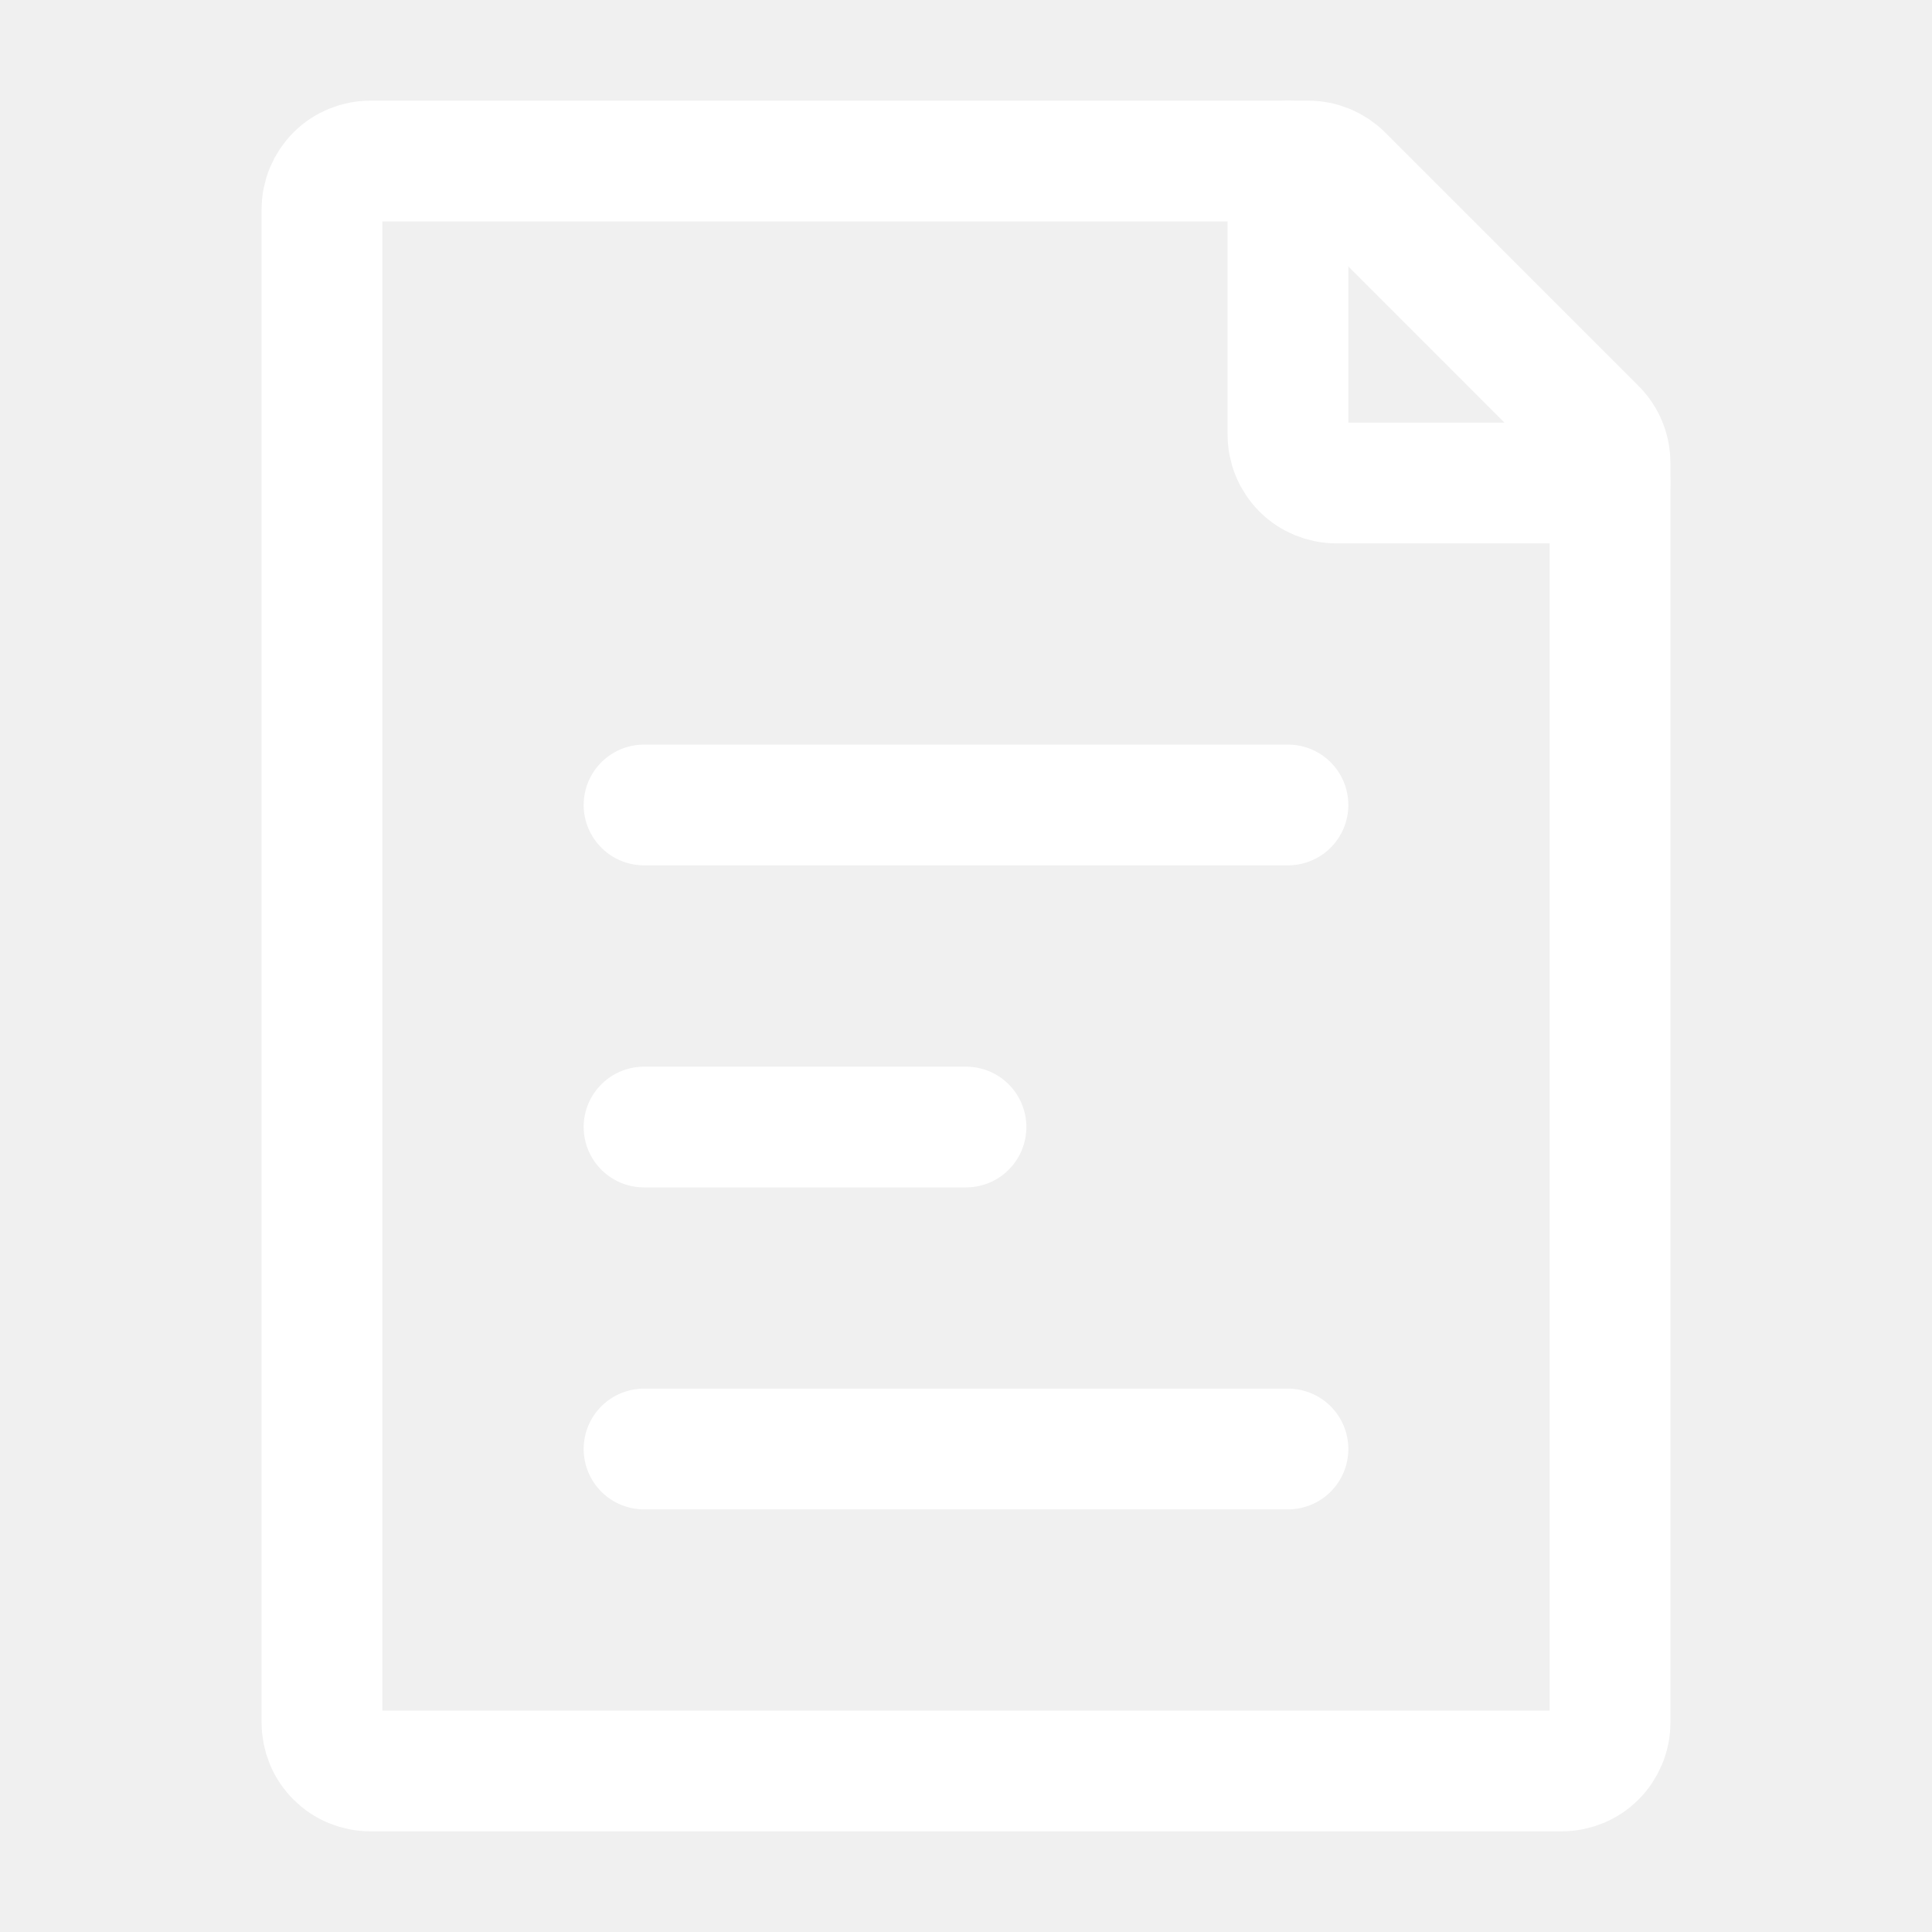
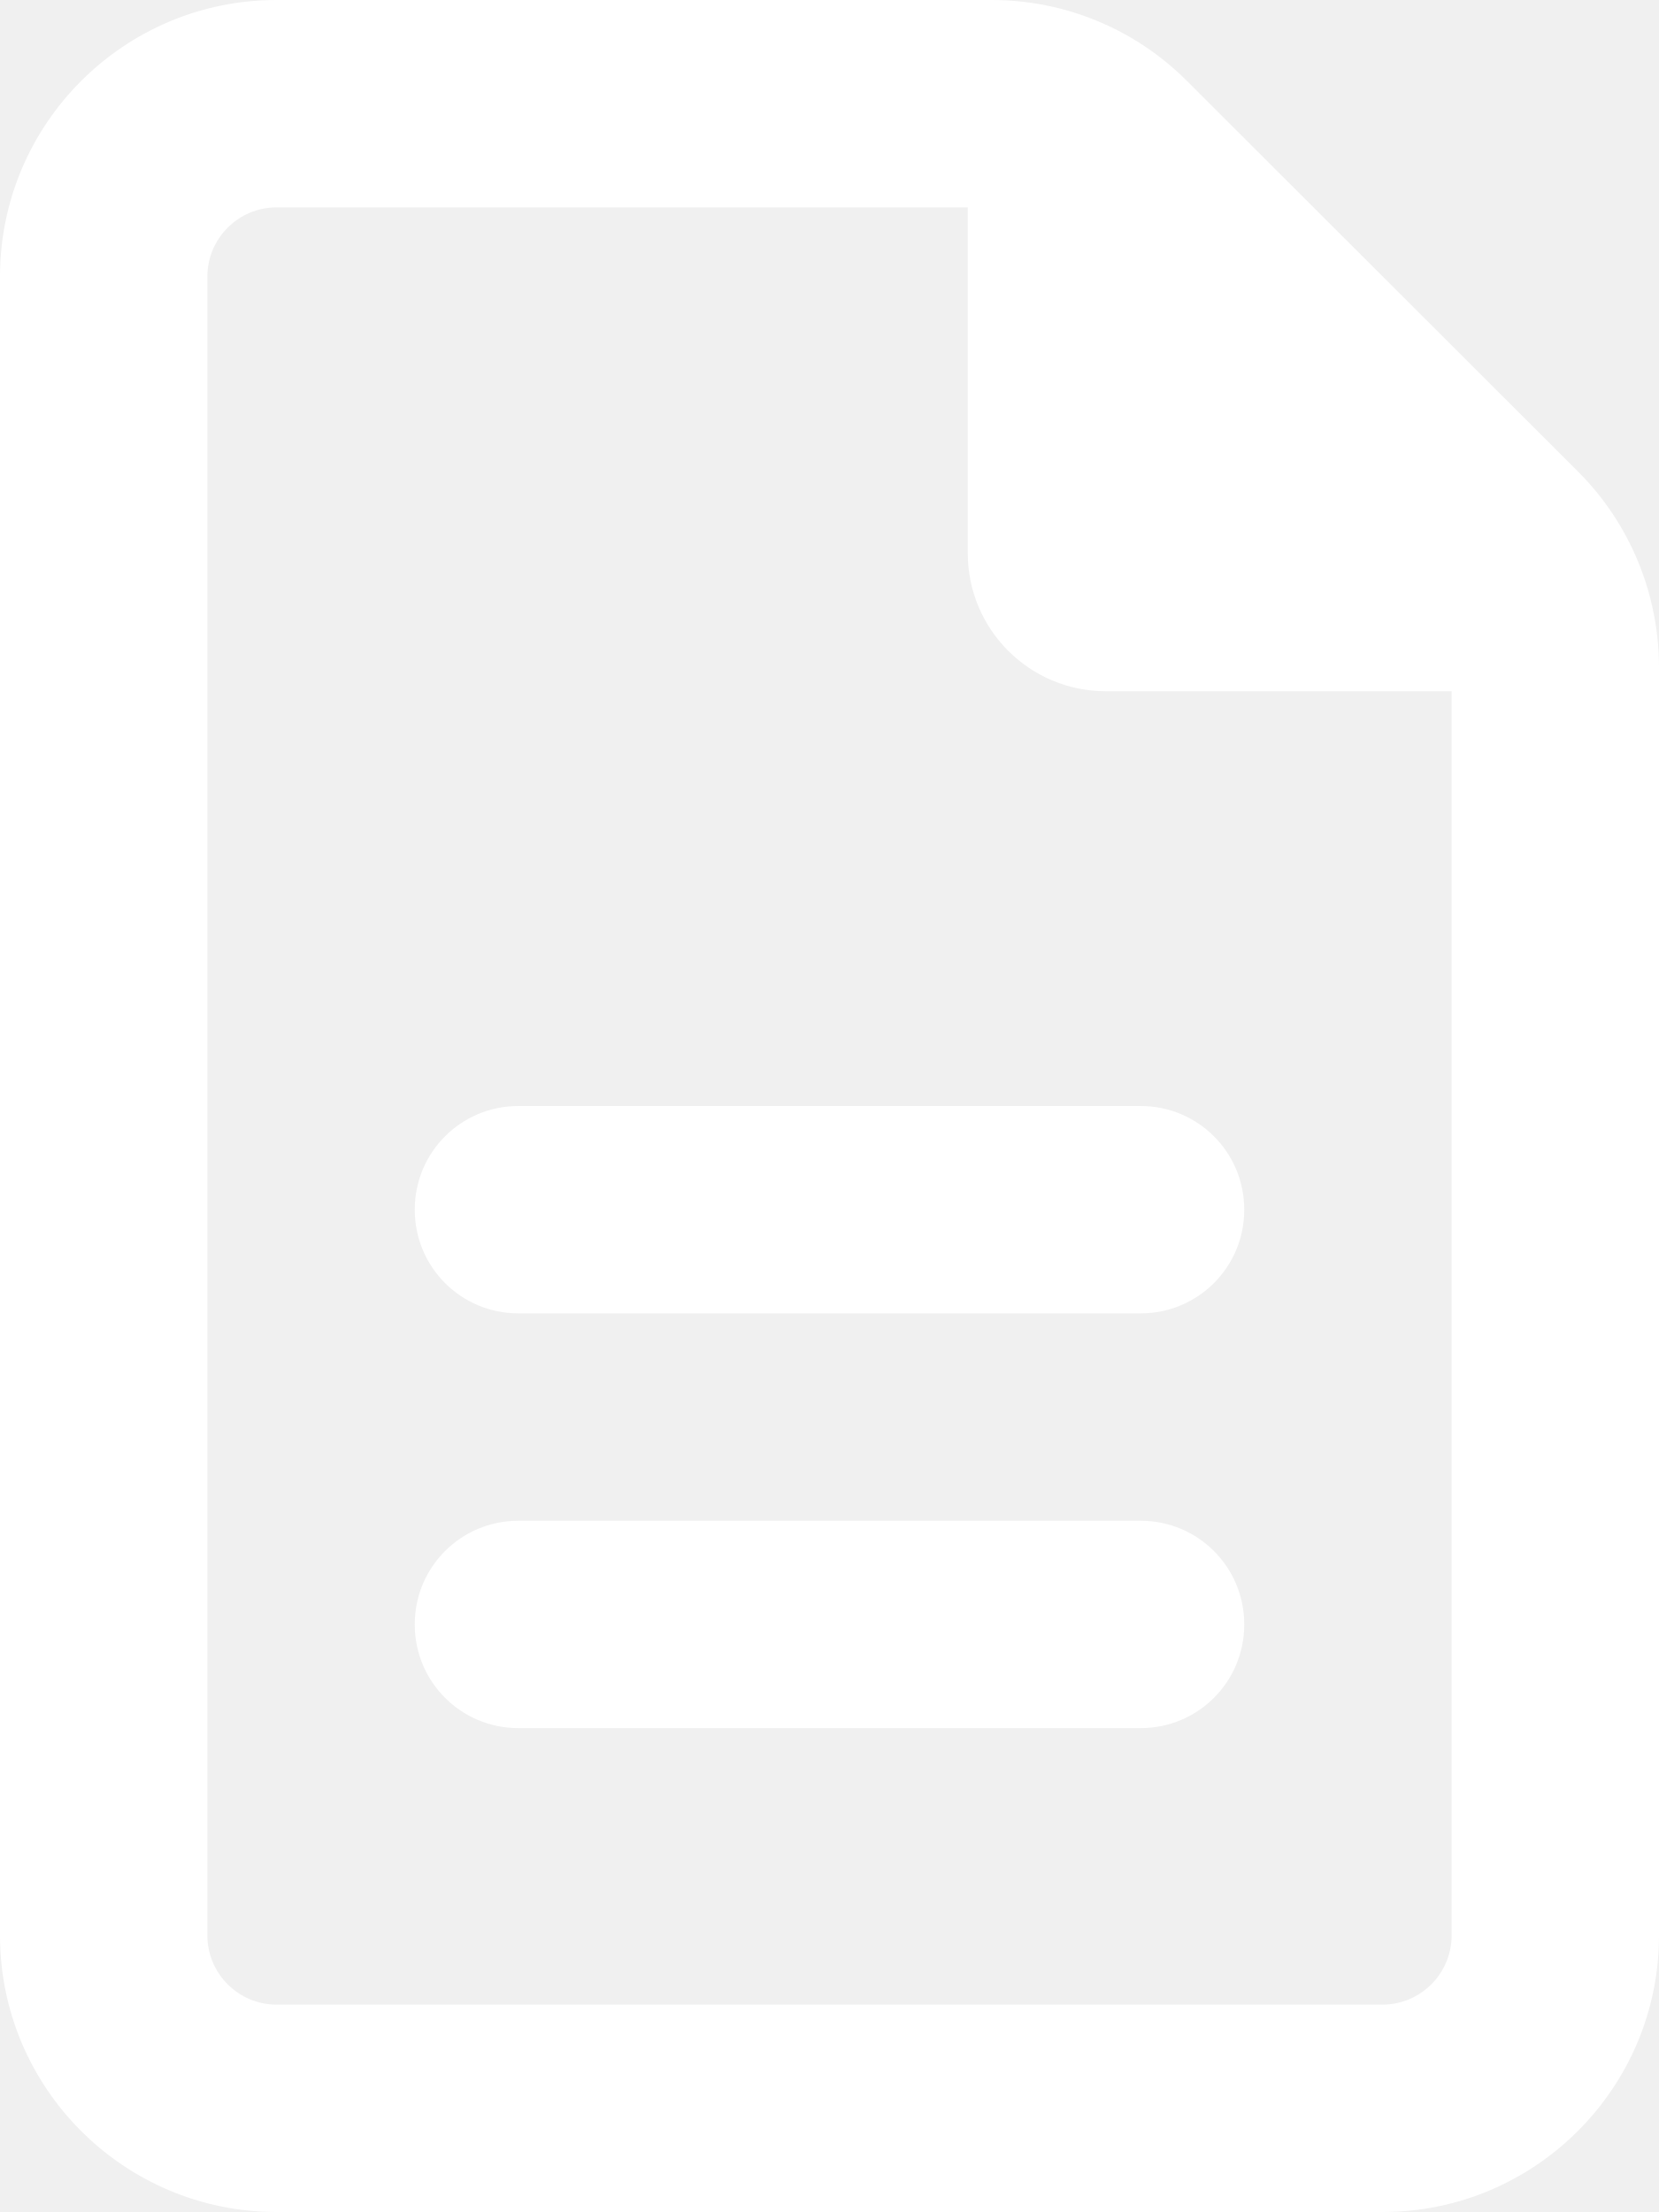
- <svg xmlns="http://www.w3.org/2000/svg" width="20" height="20" viewBox="0 0 20 20" fill="none">
-   <path d="M6.667 8.333H13.333M6.667 15H13.333M6.667 11.667H10M3.333 17.833V2.167C3.333 2.034 3.386 1.907 3.48 1.813C3.573 1.719 3.701 1.667 3.833 1.667H13.543C13.676 1.667 13.803 1.72 13.897 1.813L16.52 4.437C16.567 4.483 16.604 4.539 16.629 4.6C16.654 4.66 16.667 4.726 16.667 4.792V17.833C16.667 17.899 16.654 17.964 16.628 18.025C16.603 18.085 16.567 18.14 16.52 18.187C16.474 18.233 16.419 18.27 16.358 18.295C16.297 18.32 16.232 18.333 16.167 18.333H3.833C3.768 18.333 3.703 18.32 3.642 18.295C3.581 18.27 3.526 18.233 3.48 18.187C3.433 18.14 3.396 18.085 3.371 18.025C3.346 17.964 3.333 17.899 3.333 17.833Z" stroke="white" stroke-width="1.25" stroke-linecap="round" stroke-linejoin="round" />
-   <path d="M13.333 1.667V4.5C13.333 4.633 13.386 4.76 13.48 4.854C13.573 4.947 13.701 5 13.833 5H16.667" stroke="white" stroke-width="1.25" stroke-linecap="round" stroke-linejoin="round" />
+ <svg xmlns="http://www.w3.org/2000/svg" height="1em" viewBox="0 0 384 512">
+   <style>svg{fill:#ffffff}</style>
+   <path d="M64 464c-8.8 0-16-7.2-16-16V64c0-8.8 7.2-16 16-16H224v80c0 17.7 14.3 32 32 32h80V448c0 8.8-7.2 16-16 16H64zM64 0C28.7 0 0 28.7 0 64V448c0 35.3 28.7 64 64 64H320c35.3 0 64-28.7 64-64V154.5c0-17-6.7-33.3-18.7-45.3L274.7 18.7C262.7 6.7 246.5 0 229.5 0H64zm56 256c-13.3 0-24 10.7-24 24s10.7 24 24 24H264c13.3 0 24-10.7 24-24s-10.7-24-24-24H120zm0 96c-13.3 0-24 10.7-24 24s10.7 24 24 24H264c13.3 0 24-10.7 24-24s-10.7-24-24-24H120z" />
</svg>
